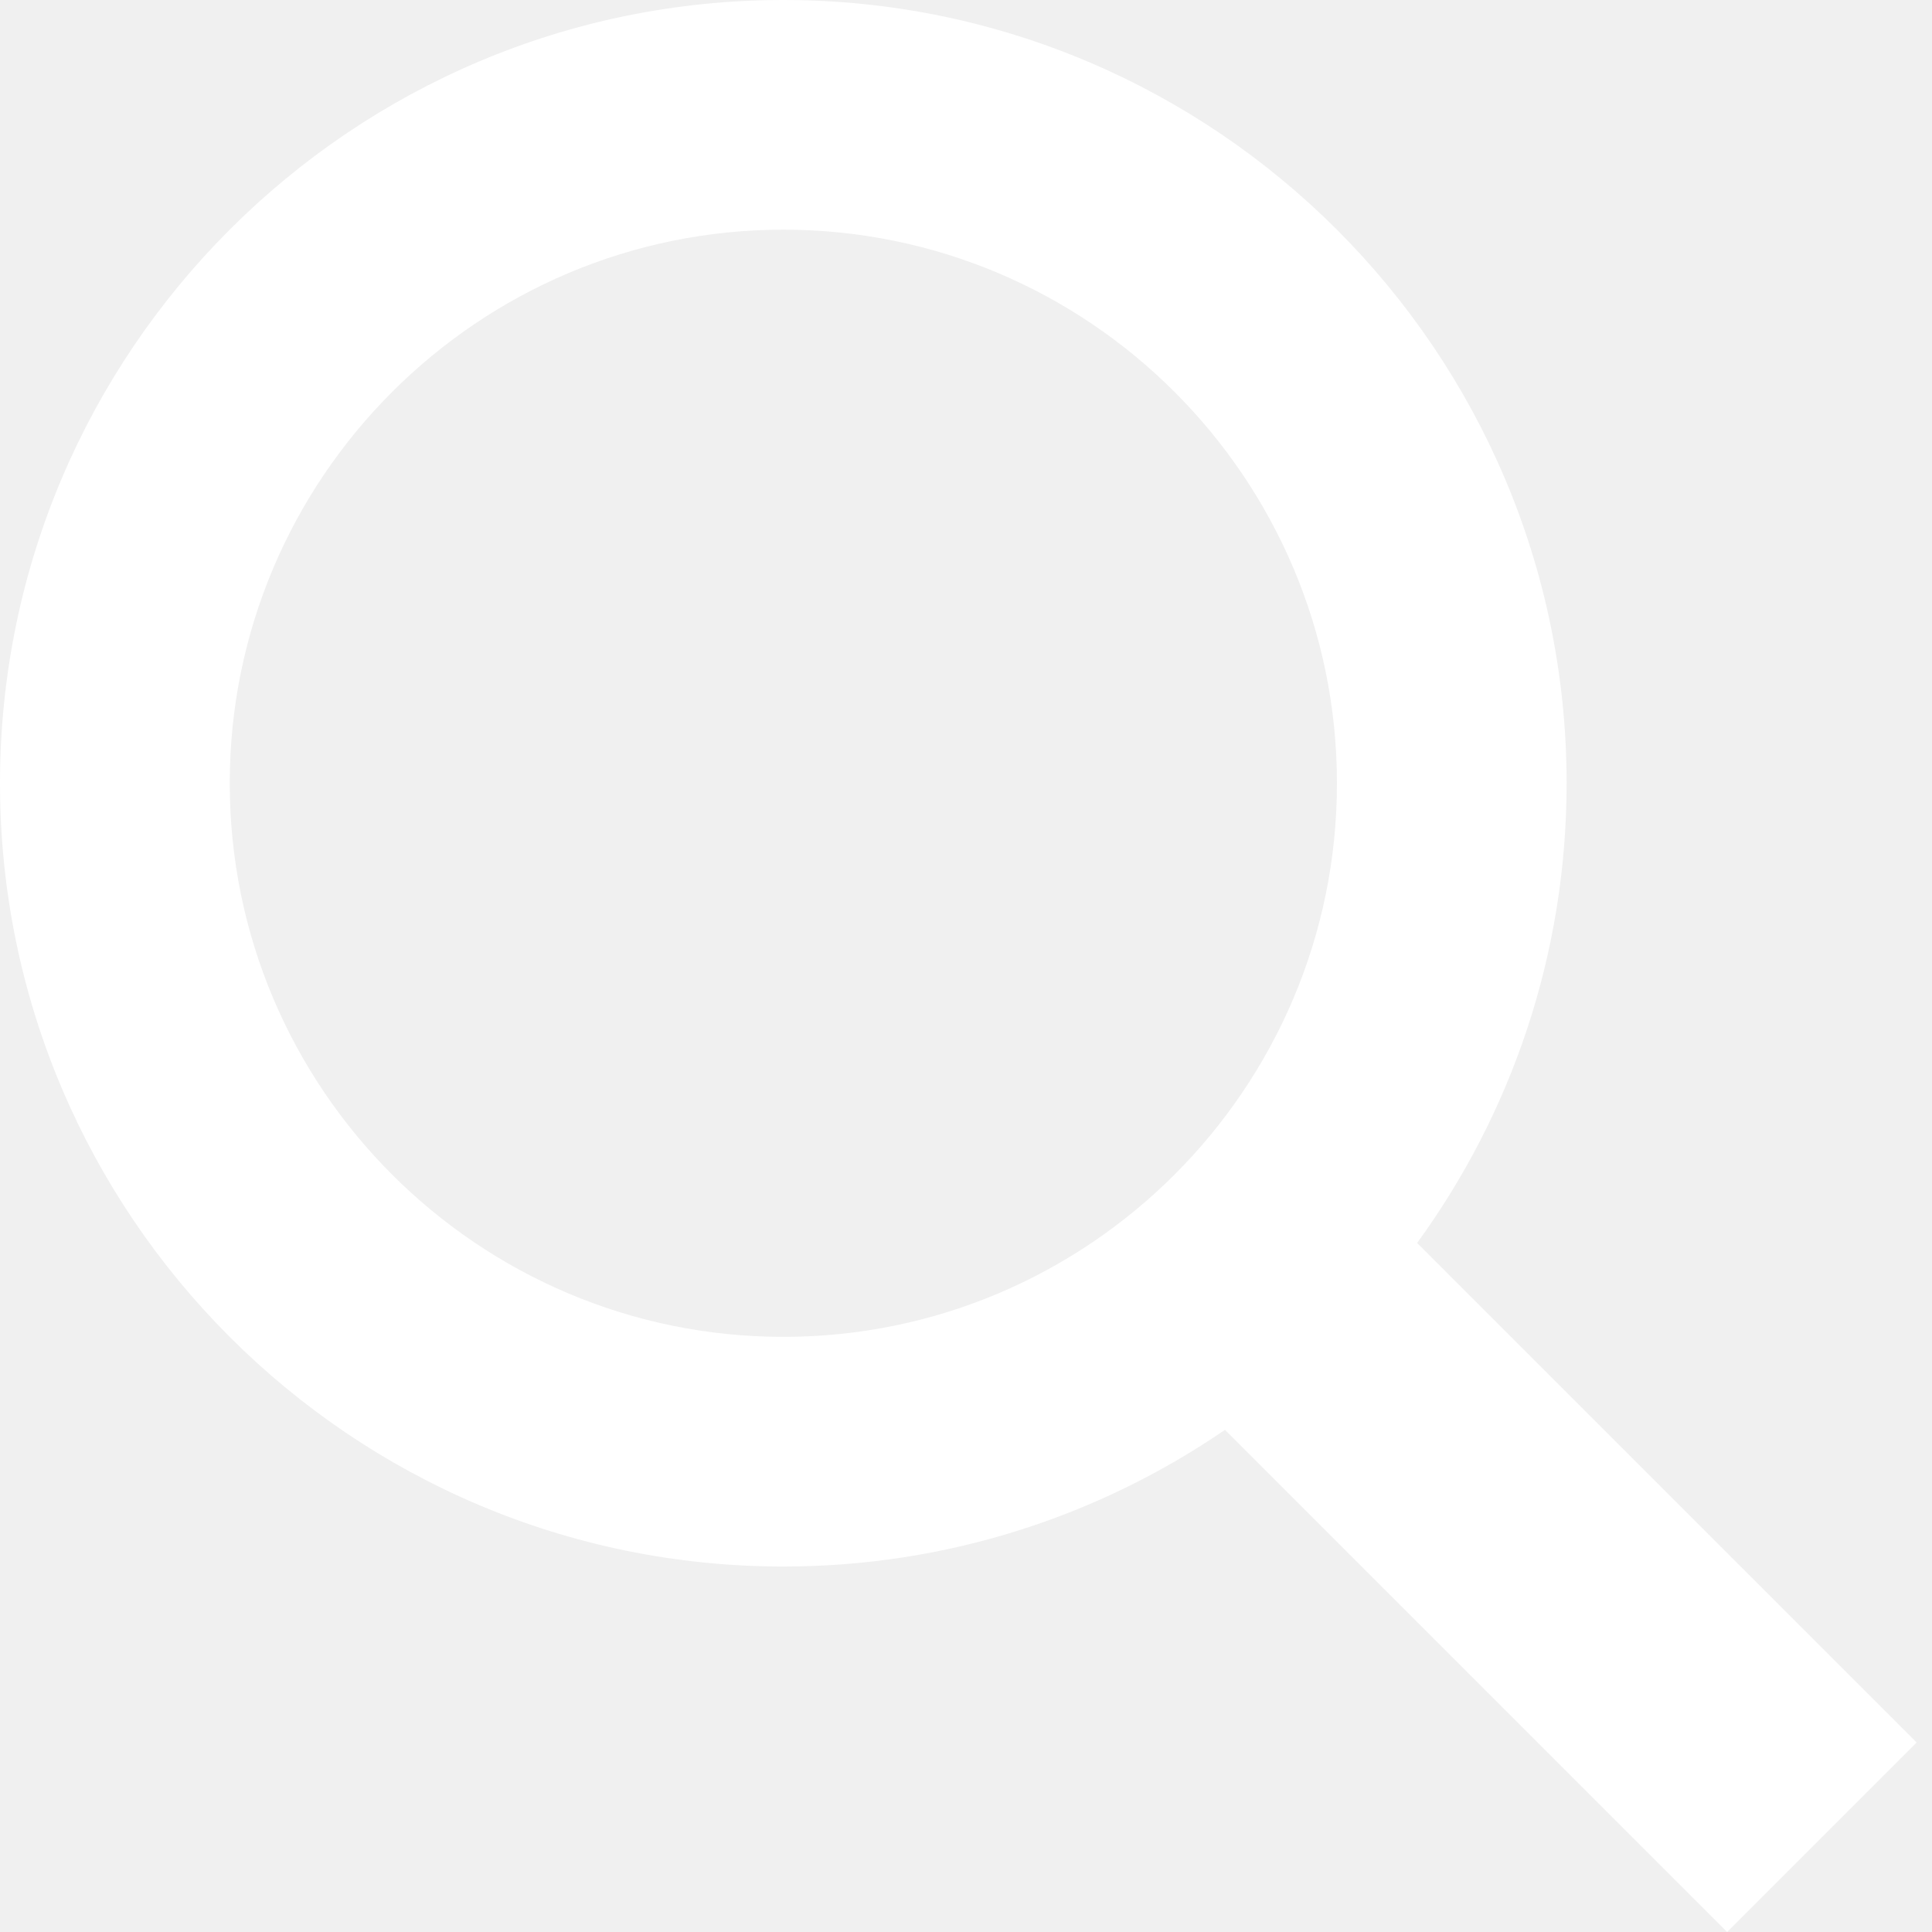
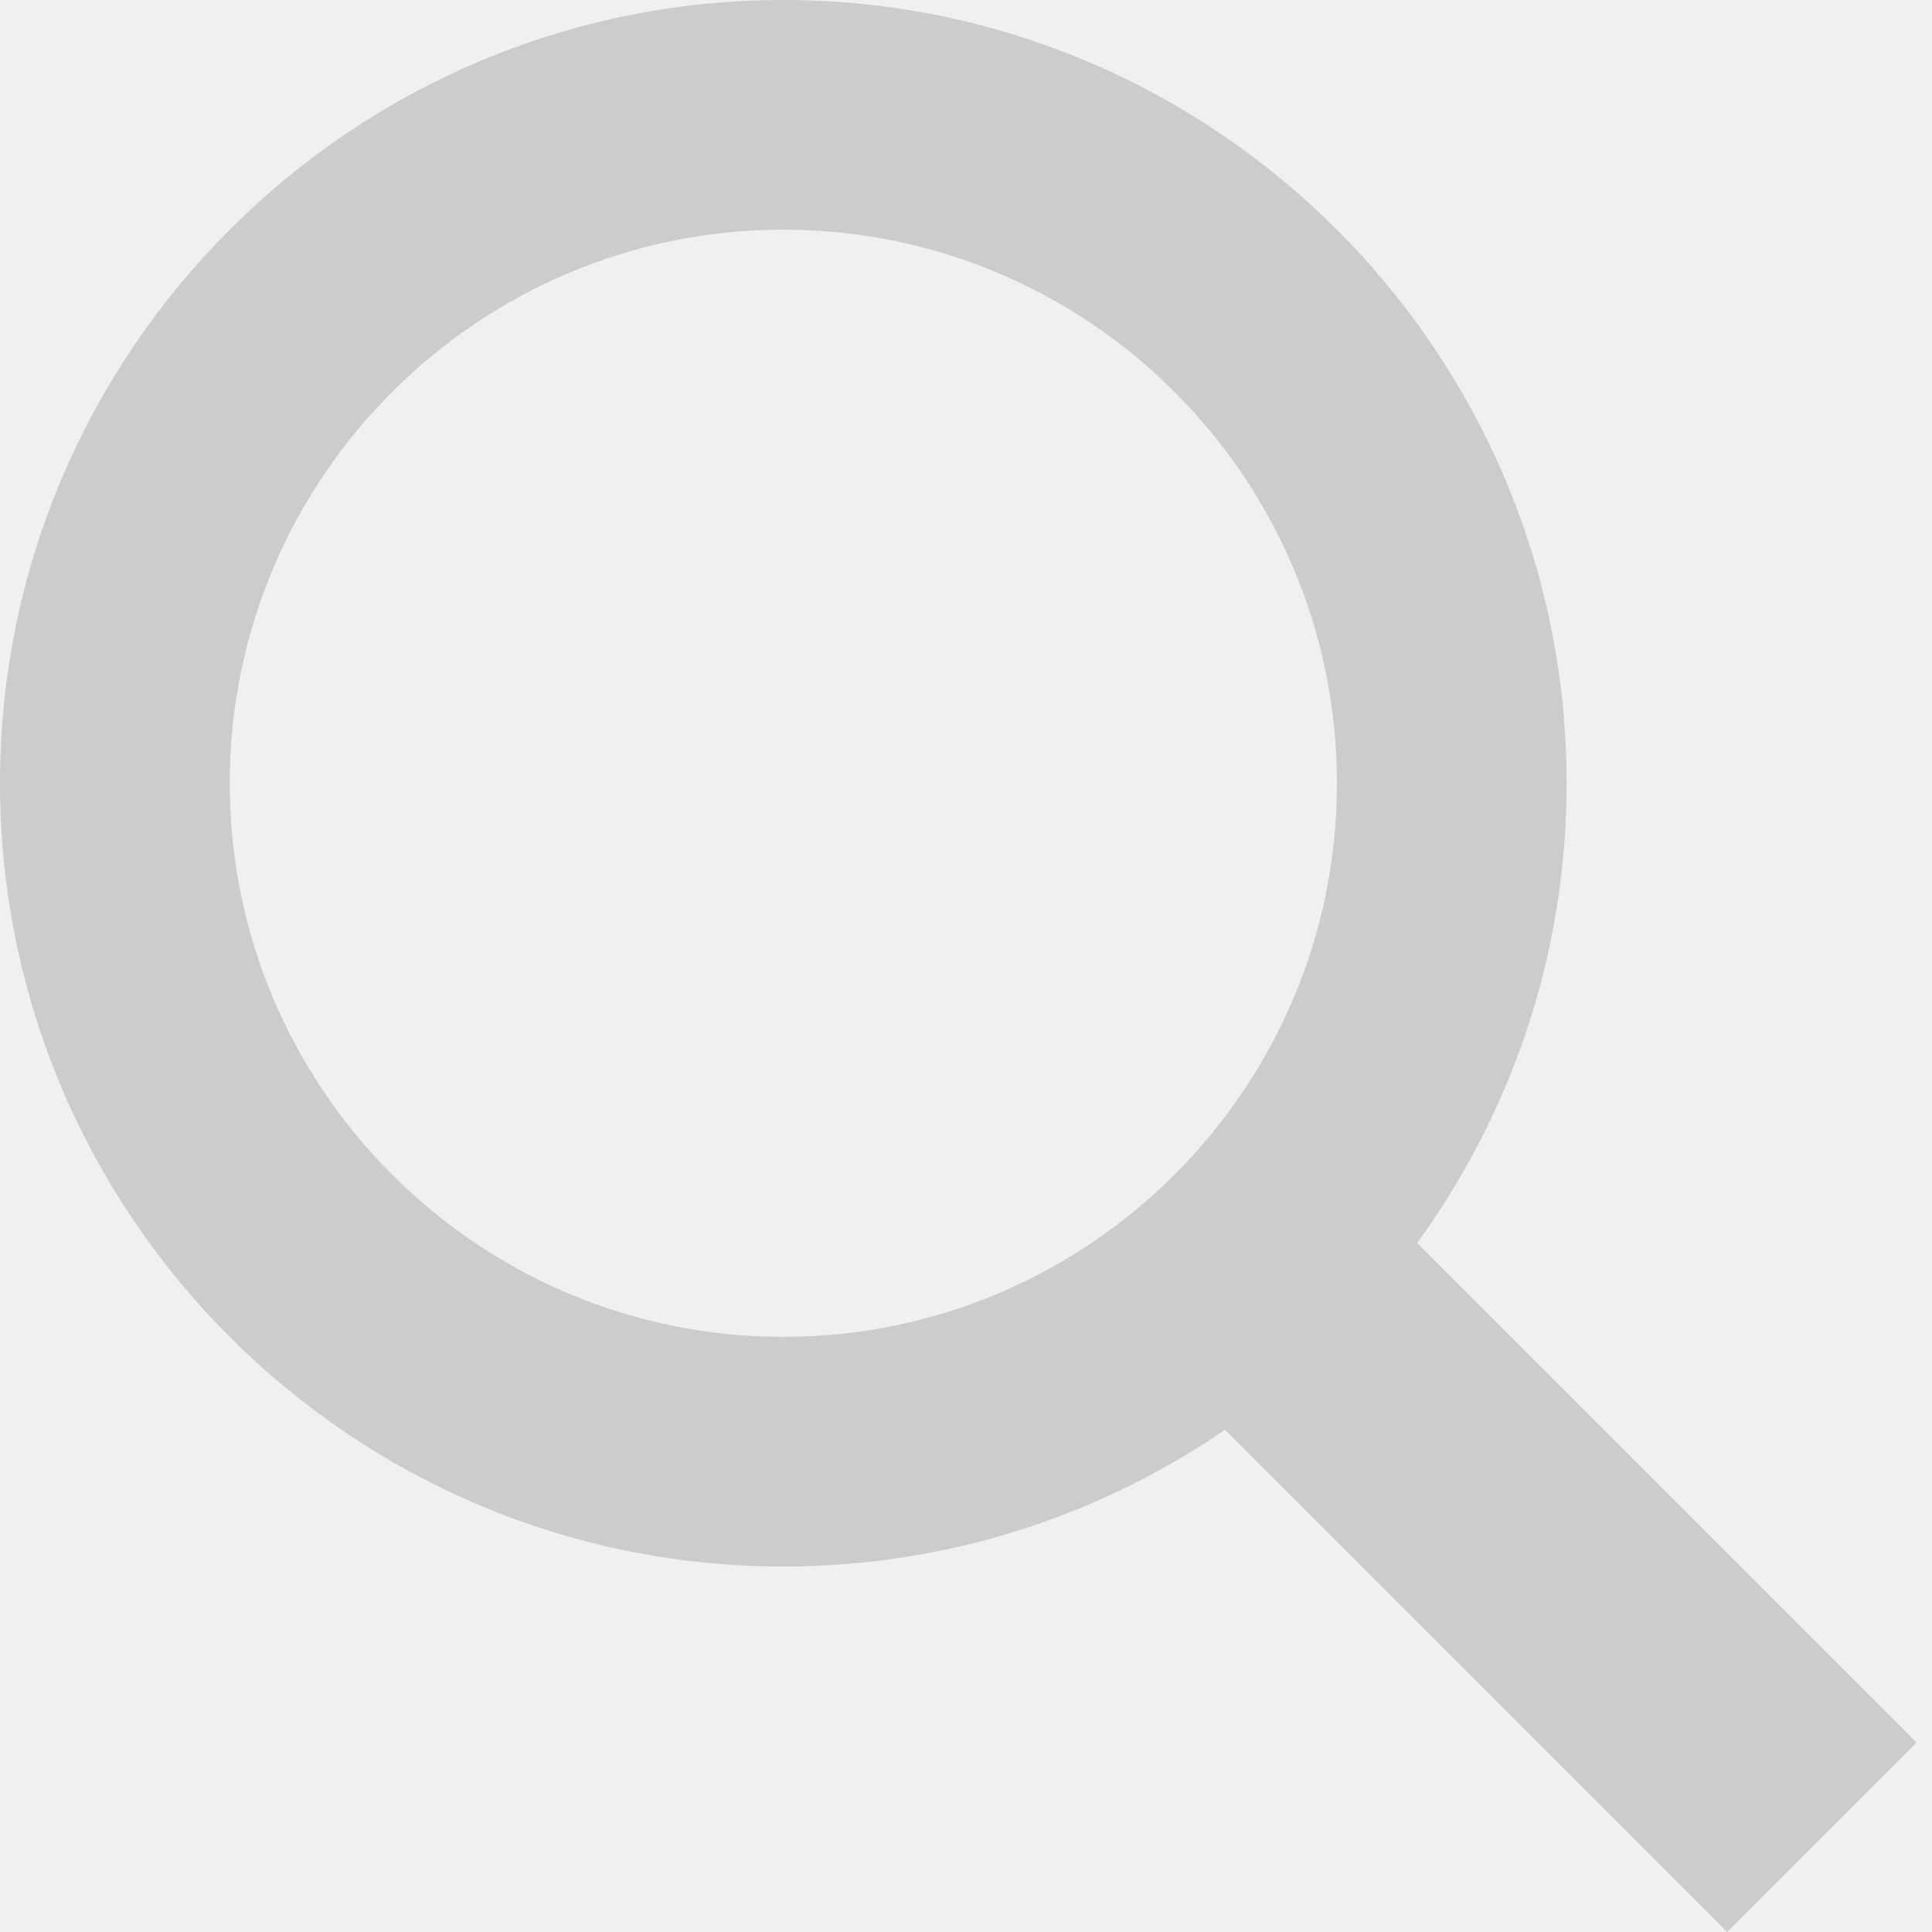
- <svg xmlns="http://www.w3.org/2000/svg" width="24" height="24" viewBox="0 0 24 24" fill="white">
+ <svg xmlns="http://www.w3.org/2000/svg" width="24" height="24" viewBox="0 0 24 24" fill="#cccccc">
  <path d="M23.809 21.646l-6.205-6.205c1.167-1.605 1.857-3.579 1.857-5.711 0-5.365-4.365-9.73-9.731-9.73-5.365 0-9.73 4.365-9.73 9.73 0 5.366 4.365 9.73 9.73 9.73 2.034 0 3.923-.627 5.487-1.698l6.238 6.238 2.354-2.354zm-20.955-11.916c0-3.792 3.085-6.877 6.877-6.877s6.877 3.085 6.877 6.877-3.085 6.877-6.877 6.877c-3.793 0-6.877-3.085-6.877-6.877z" />
</svg>
